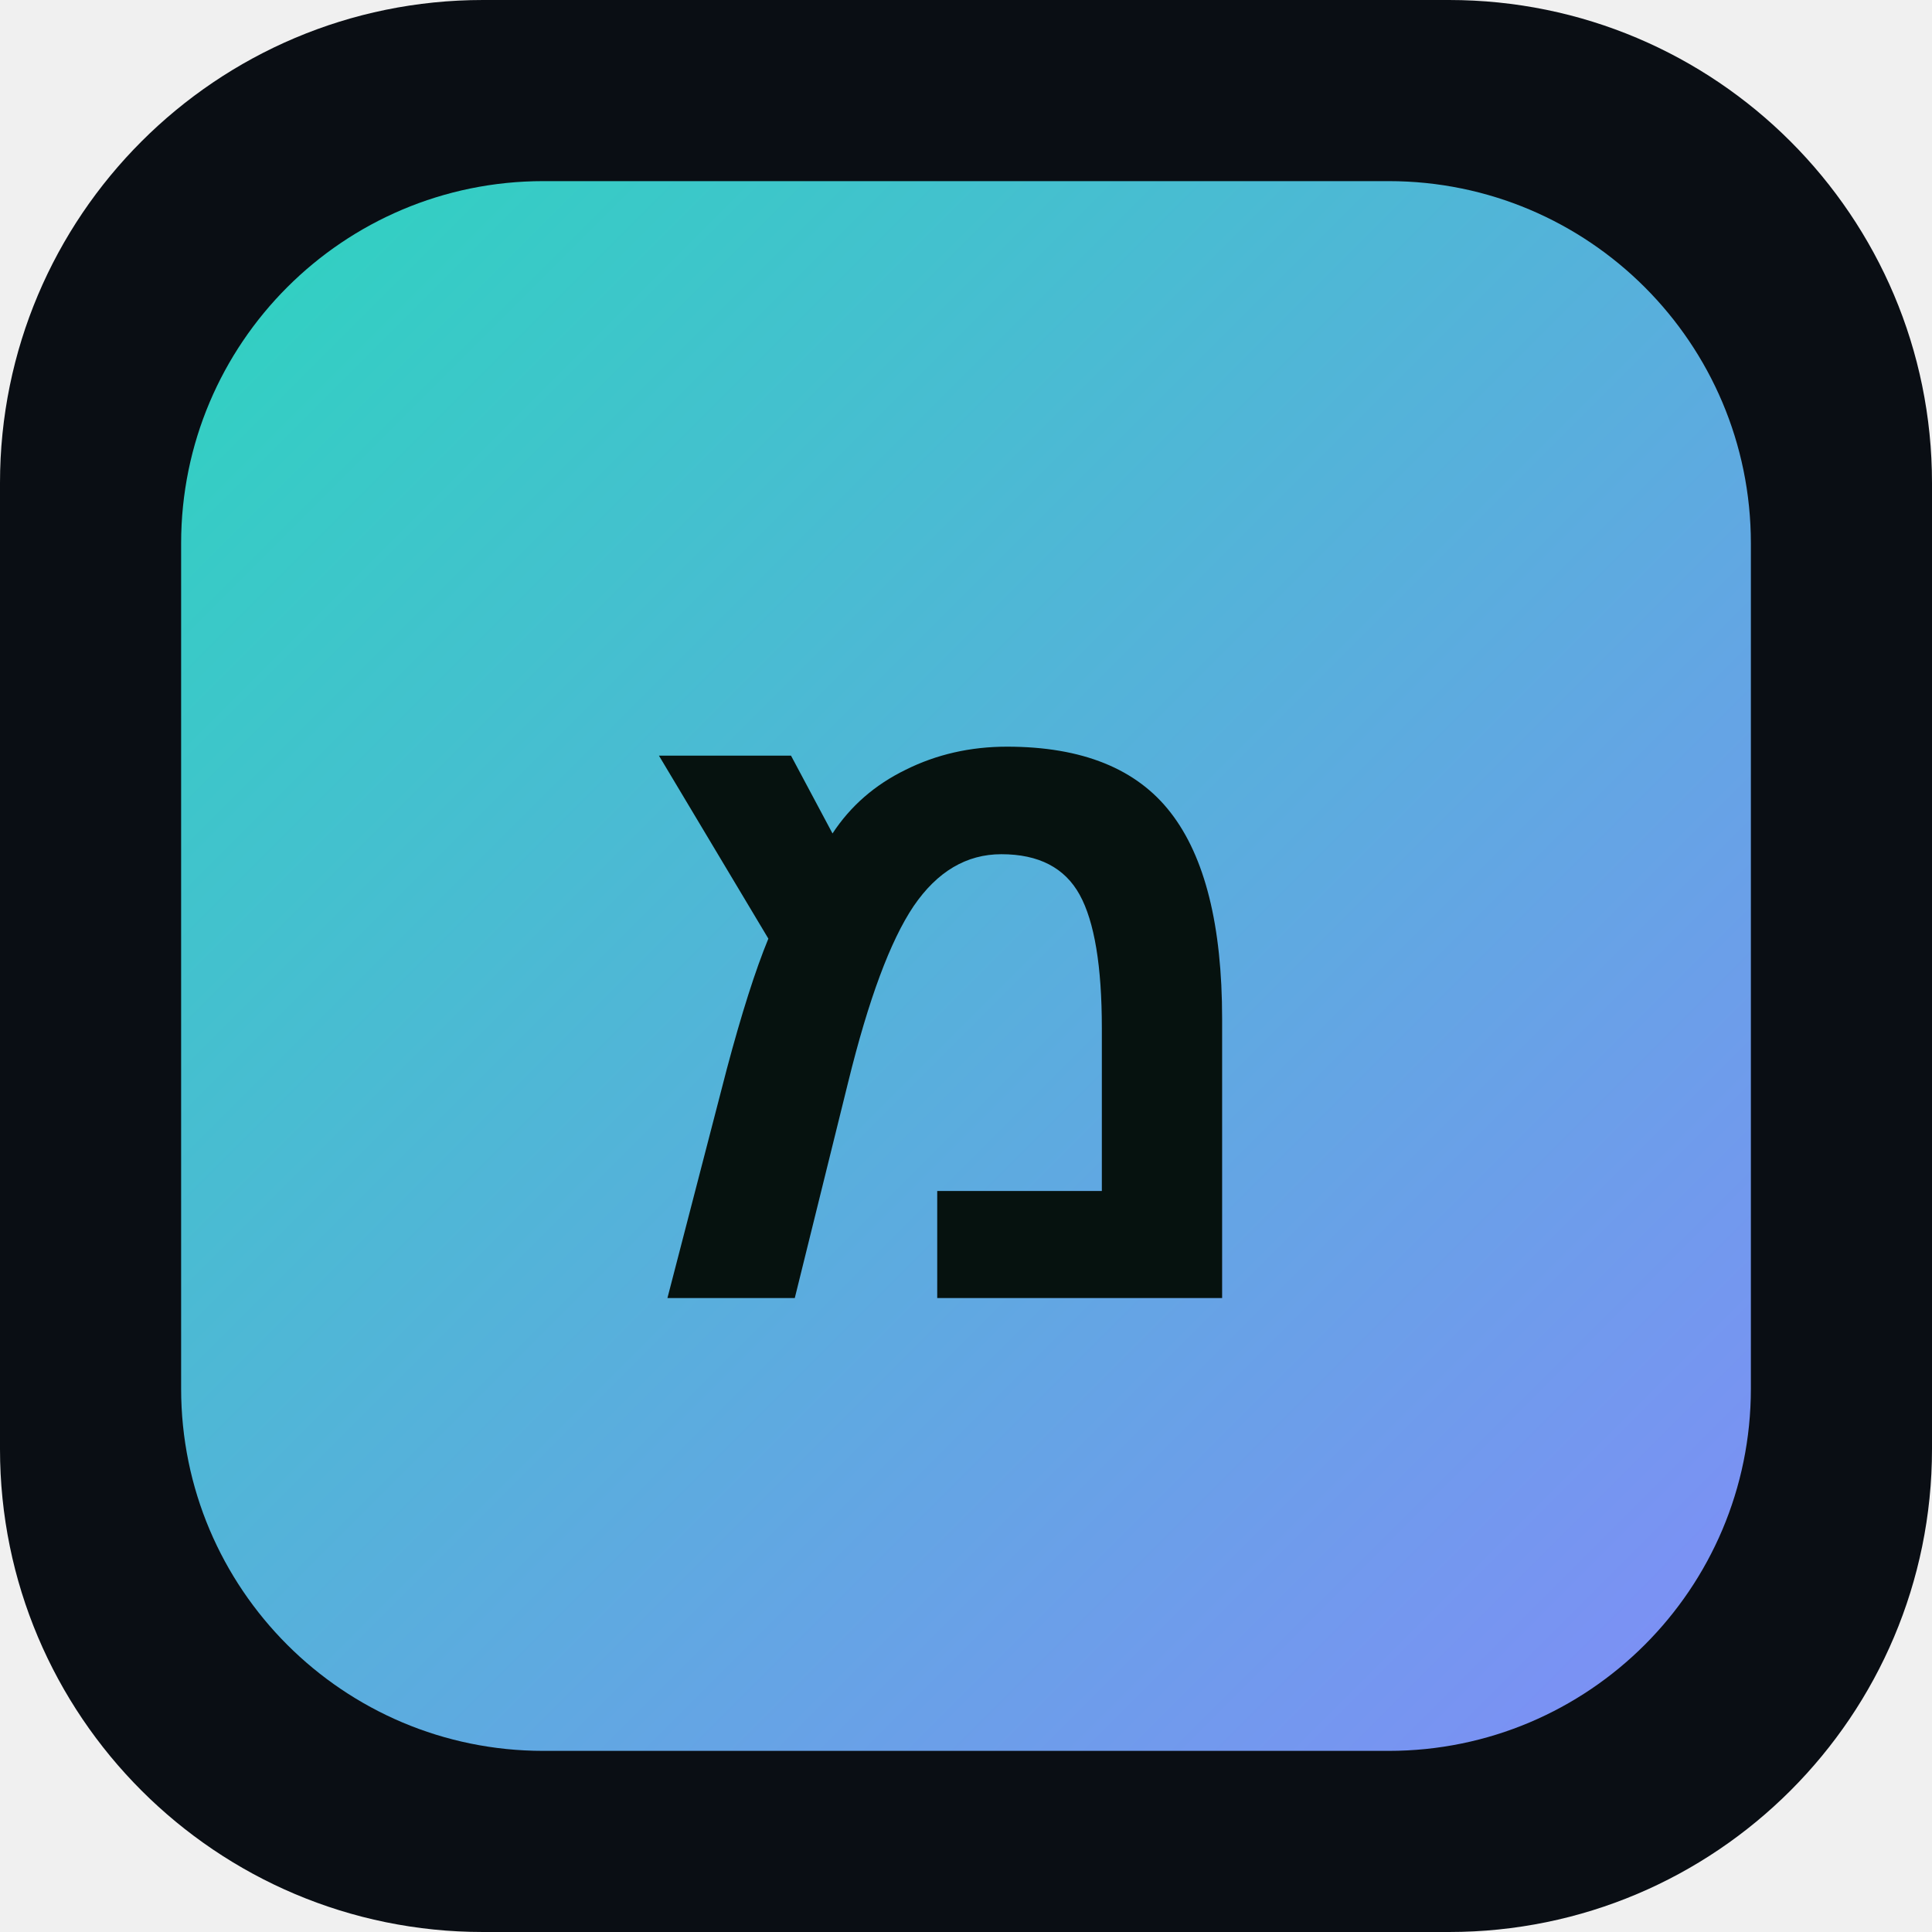
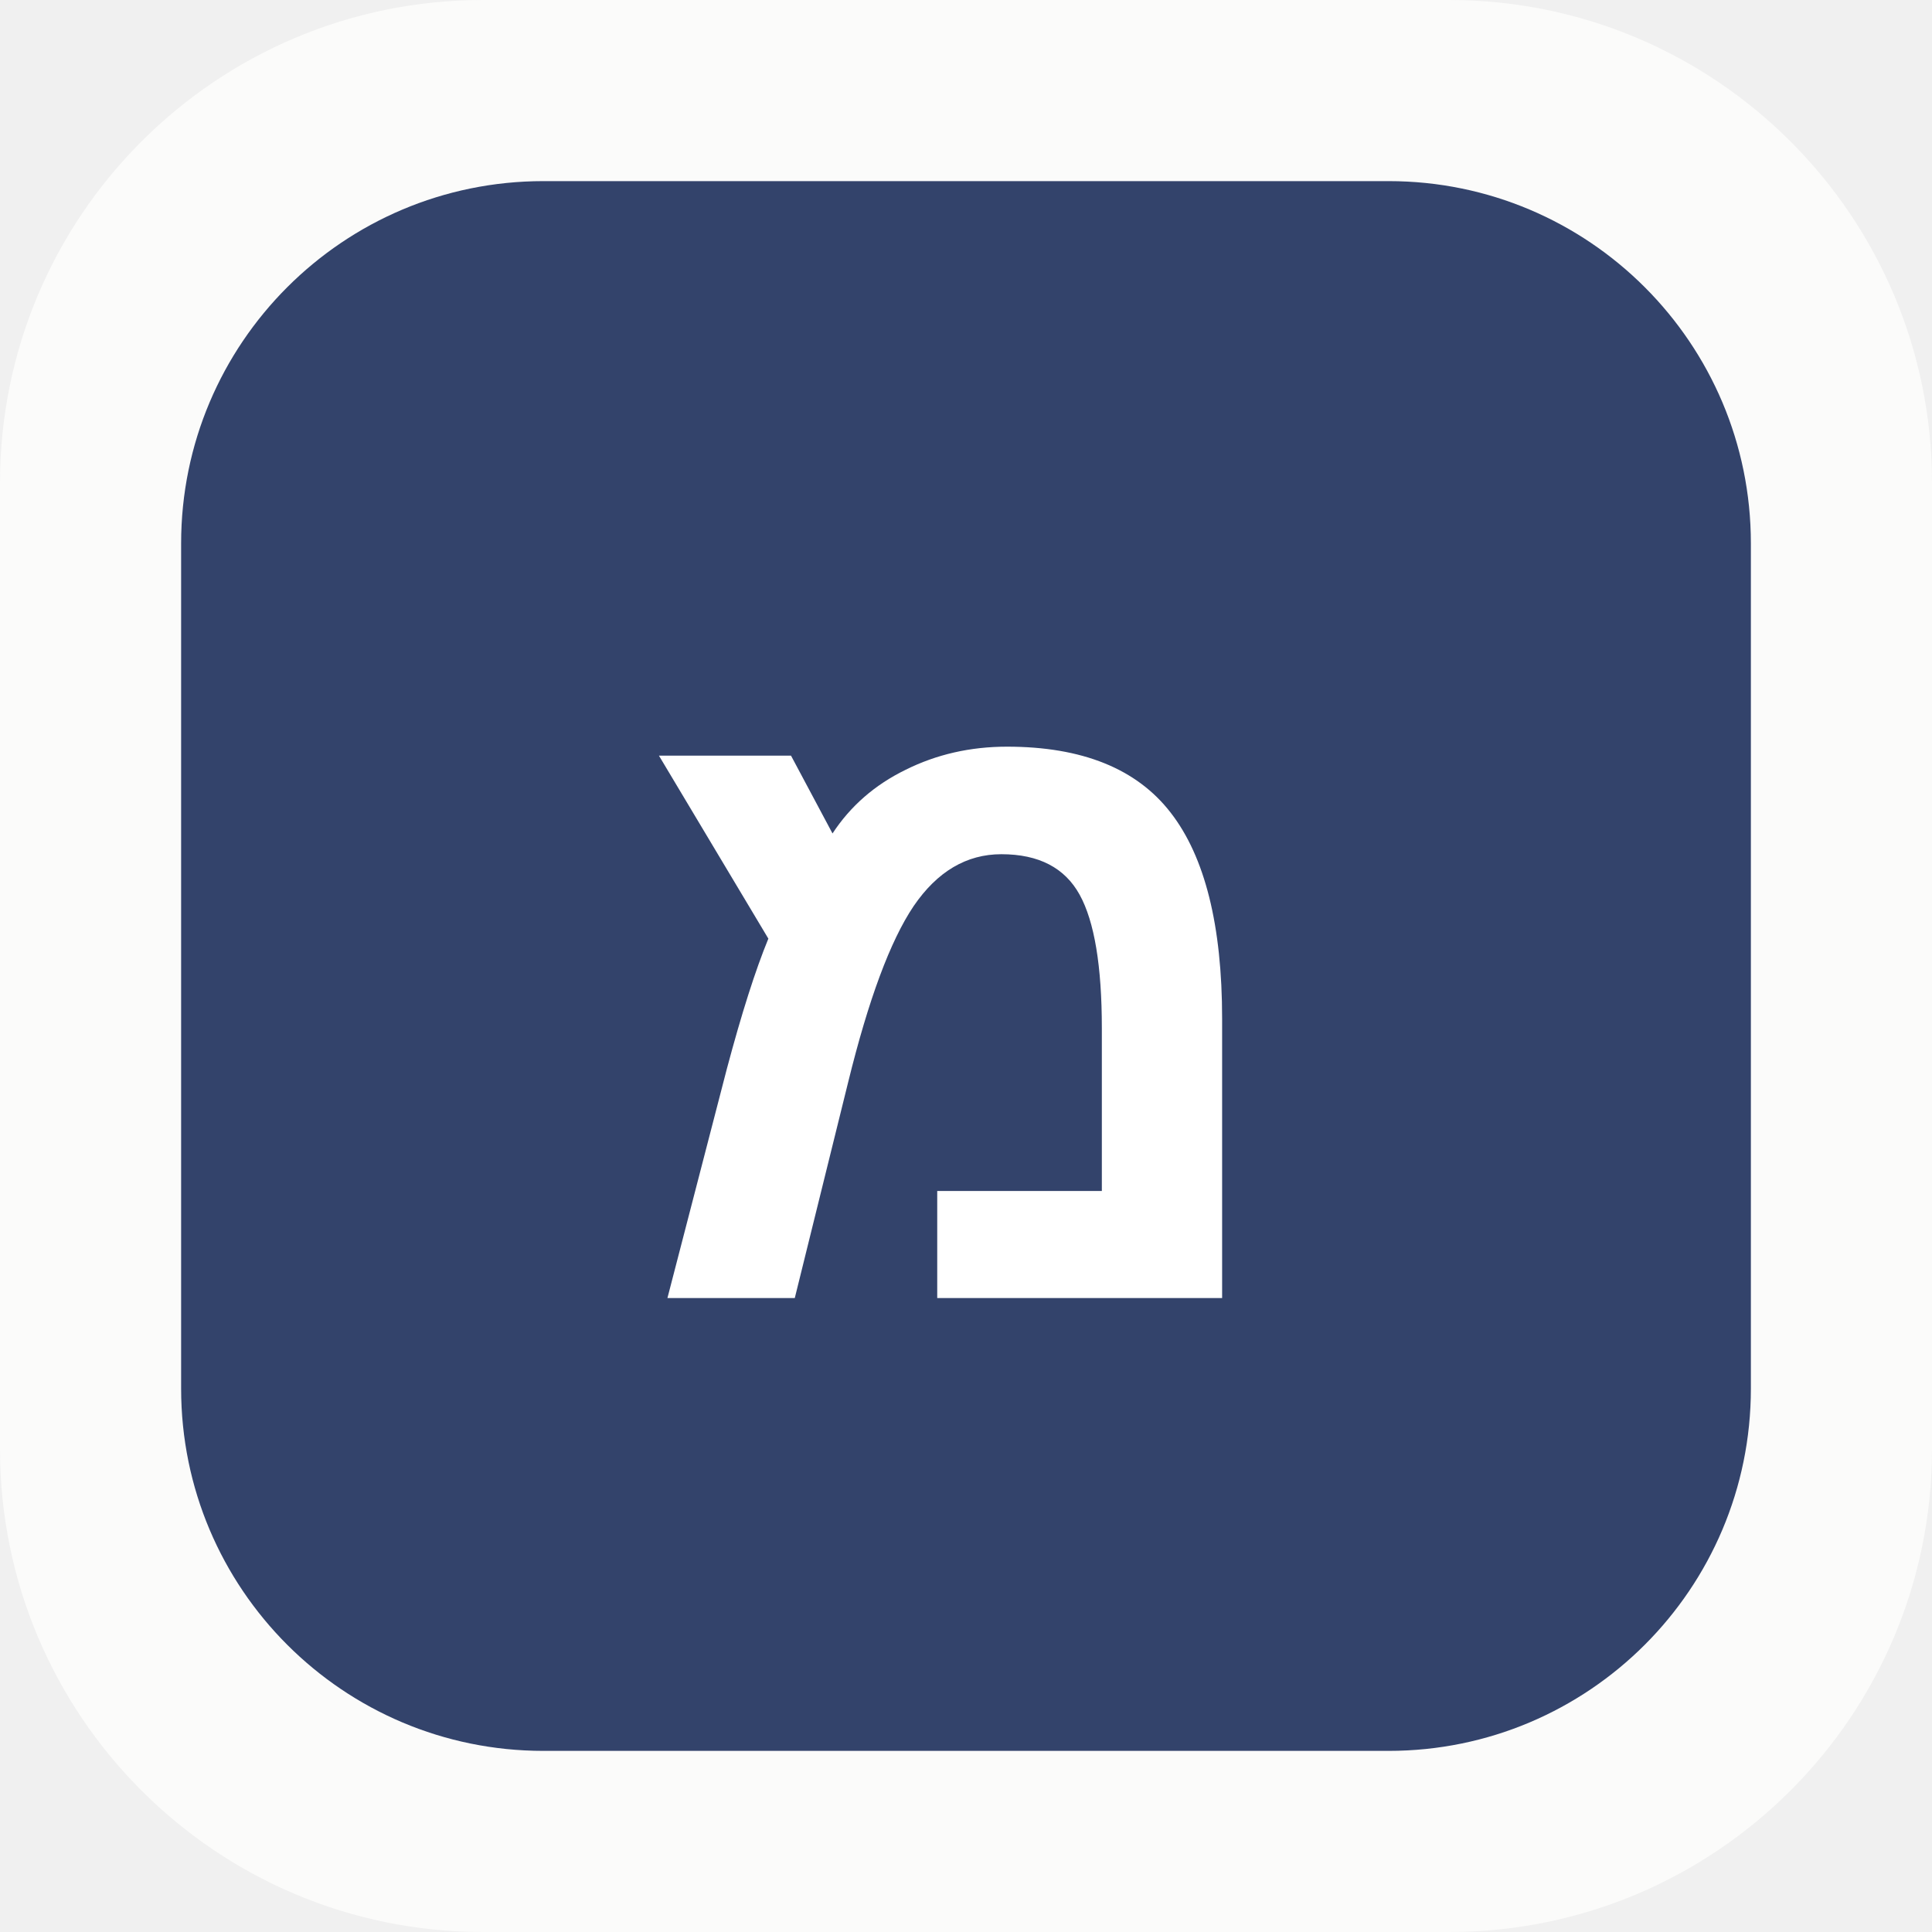
<svg xmlns="http://www.w3.org/2000/svg" viewBox="0 0 64 64">
-   <defs>
-     <linearGradient id="g" x1="0" y1="0" x2="1" y2="1">
-       <stop offset="0" stop-color="#2dd4bf" />
-       <stop offset="1" stop-color="#818cf8" />
-     </linearGradient>
-   </defs>
-   <rect width="64" height="64" rx="16" fill="#0a0e14" />
-   <rect x="6" y="6" width="52" height="52" rx="12" fill="url(#g)" />
-   <text x="32" y="43" font-family="Arial, sans-serif" font-size="30" font-weight="800" fill="#06120f" text-anchor="middle">מ</text>
+   <rect width="64" height="64" rx="16" fill="#fbfbfa" />
+   <rect x="6" y="6" width="52" height="52" rx="12" fill="#33436b" />
+   <text x="32" y="43" font-family="Arial, sans-serif" font-size="30" font-weight="800" fill="#ffffff" text-anchor="middle">מ</text>
</svg>
